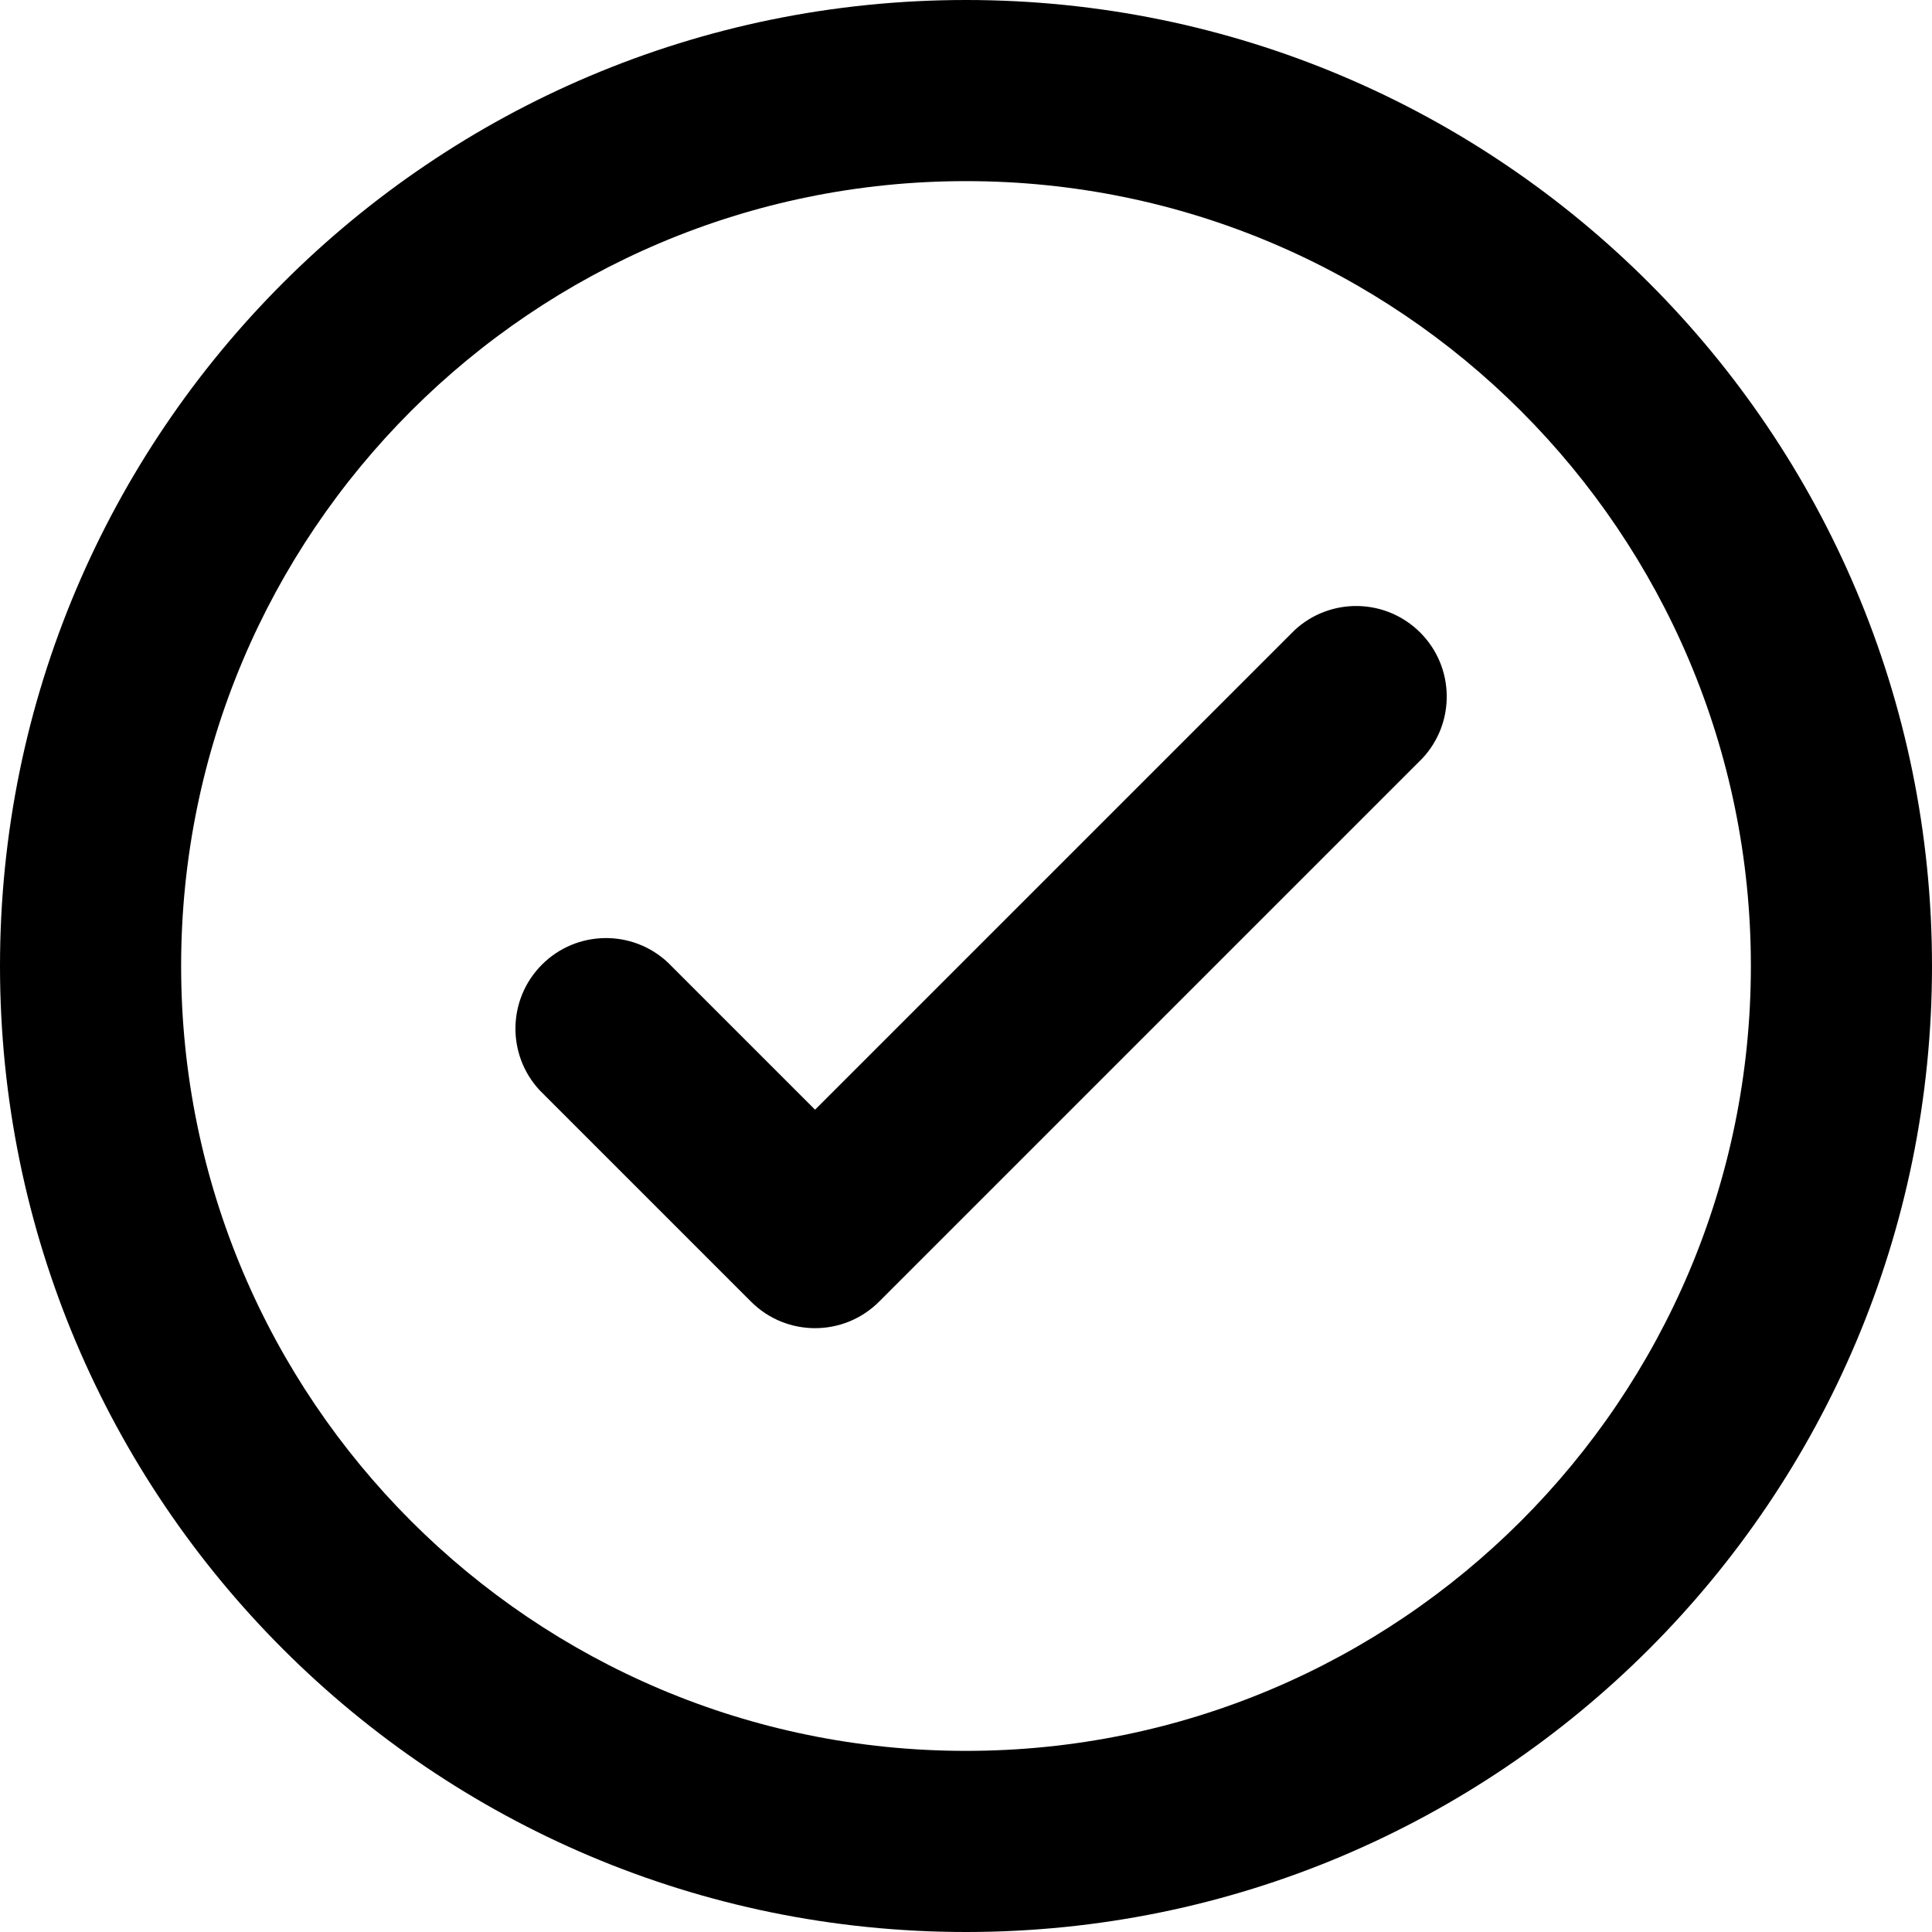
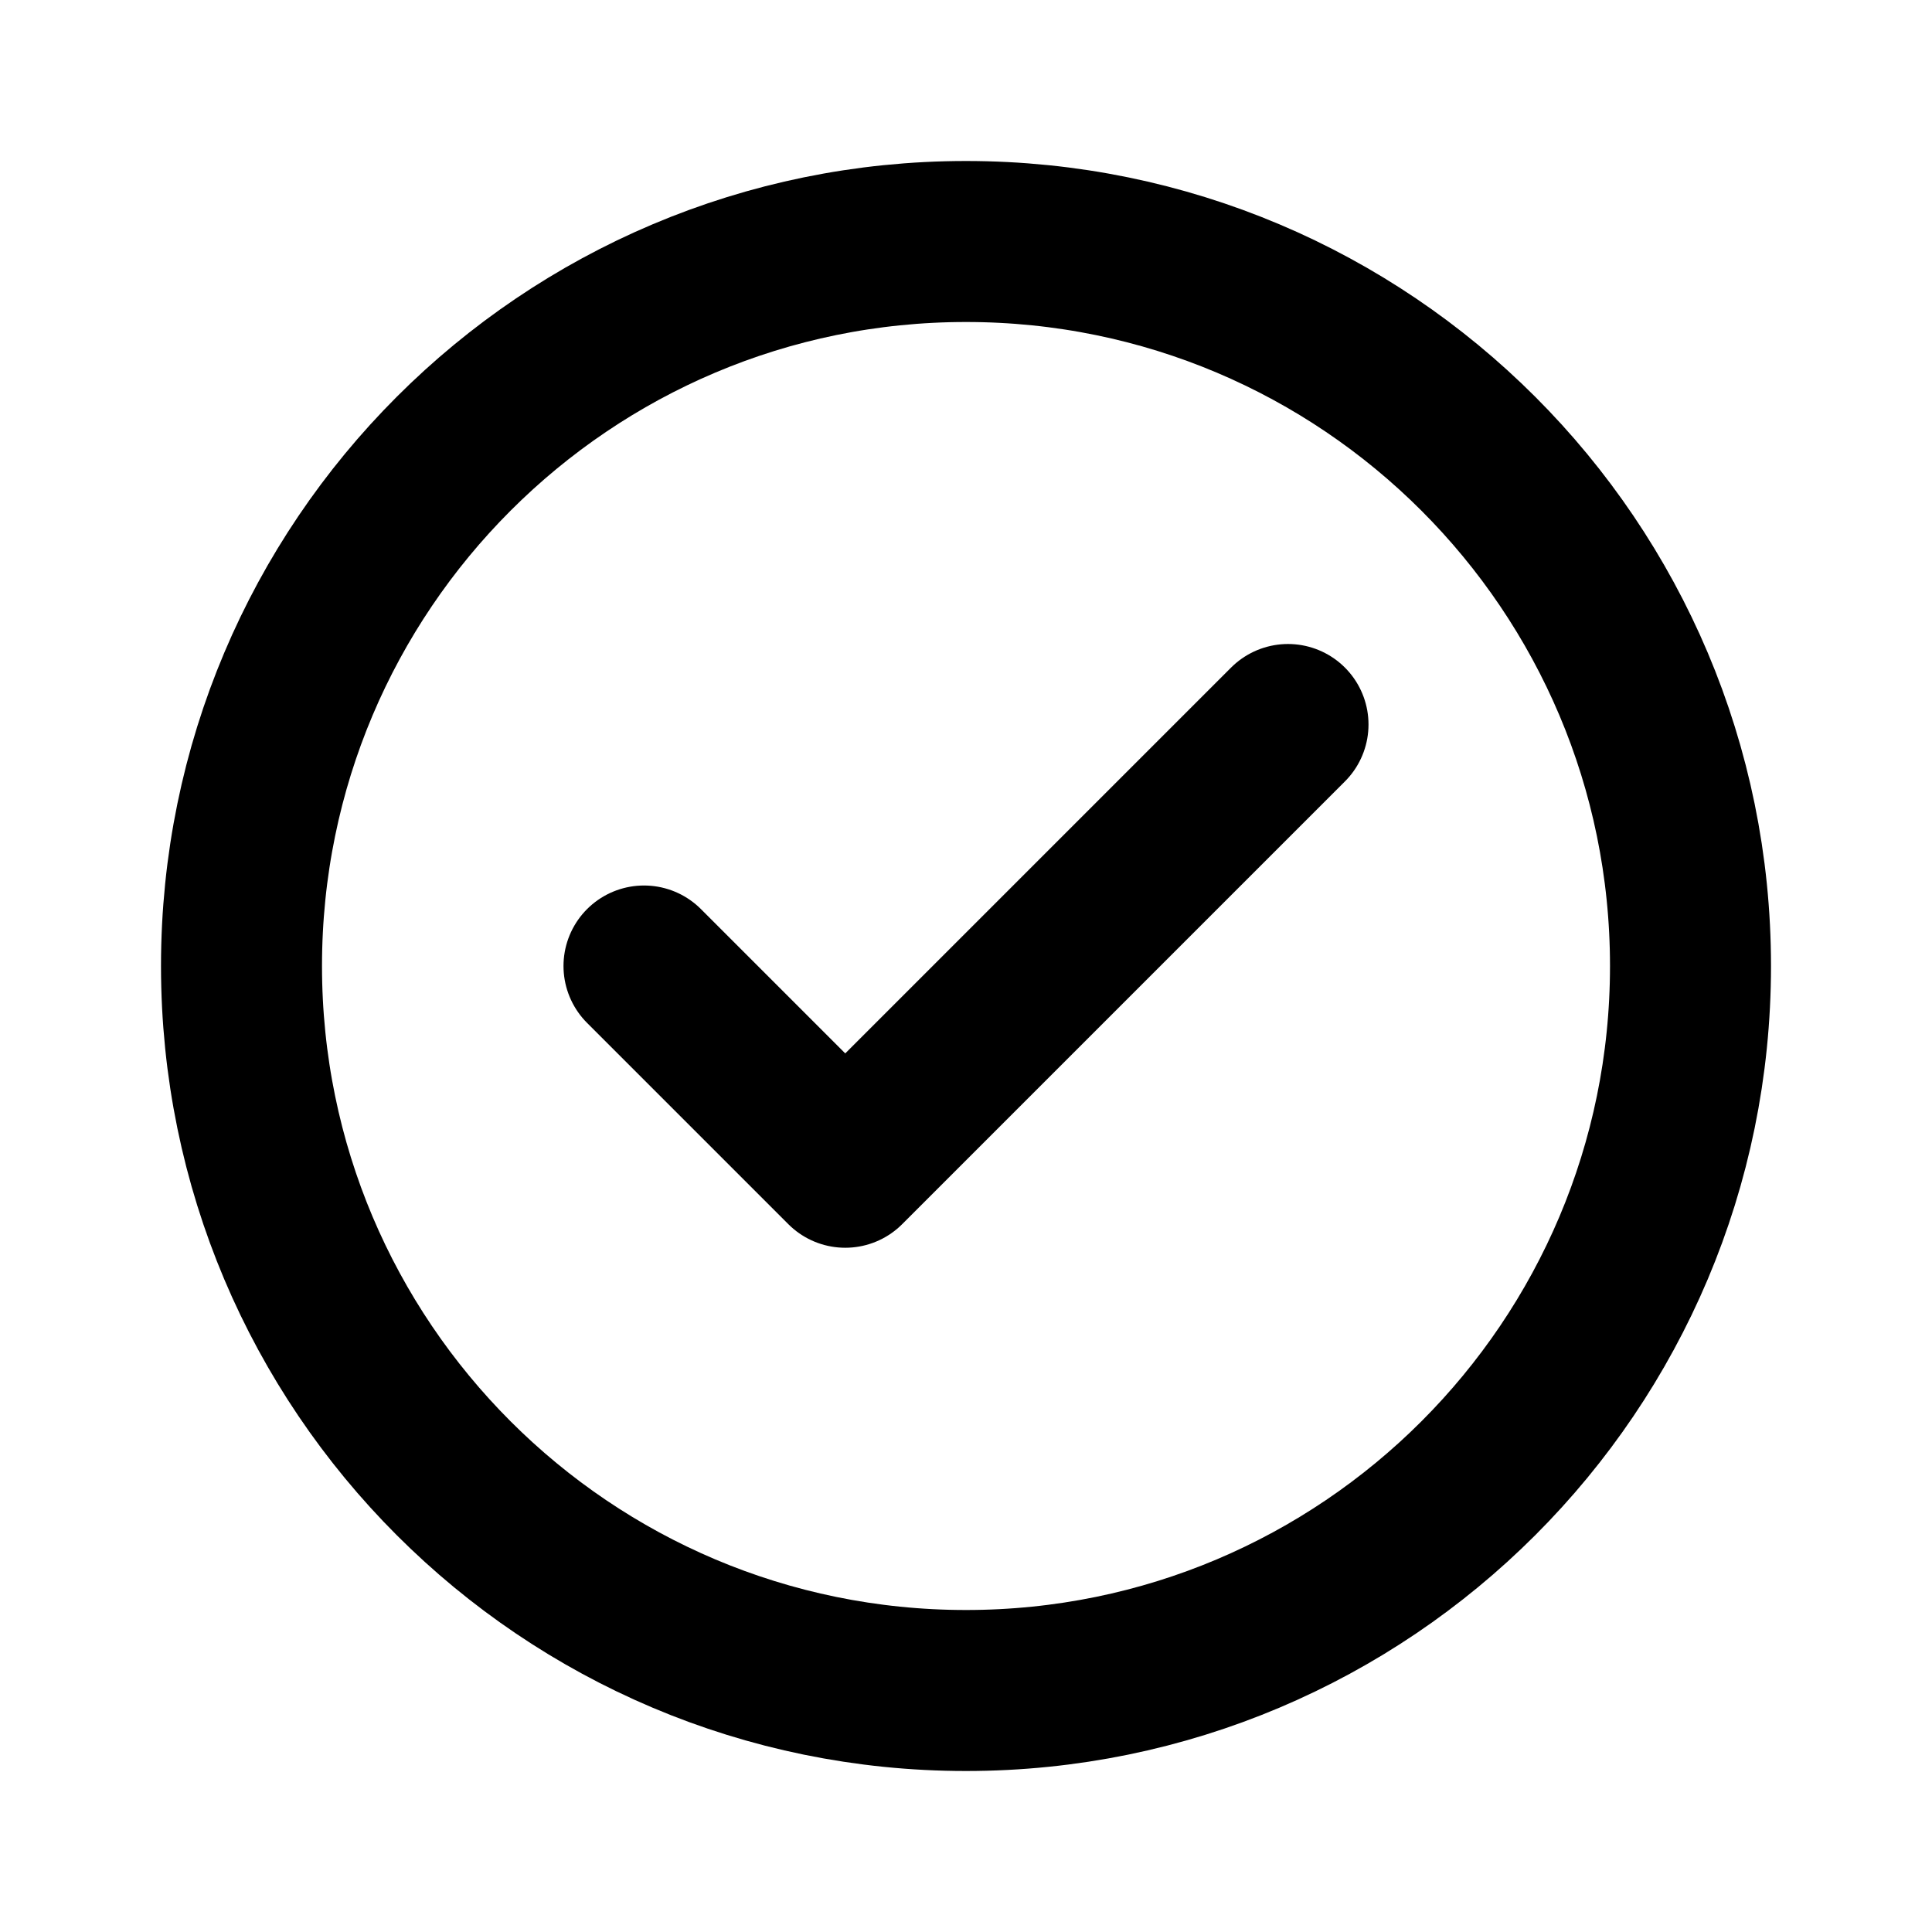
- <svg xmlns="http://www.w3.org/2000/svg" width="48" height="48" viewBox="0 0 16 16">
-   <path fill="#000000" fill-rule="evenodd" d="M14.5 8a6.5 6.5 0 1 1-13 0a6.5 6.5 0 0 1 13 0ZM16 8A8 8 0 1 1 0 8a8 8 0 0 1 16 0Zm-4.22-1.72a.75.75 0 0 0-1.06-1.06L6.75 9.19L5.53 7.97a.75.75 0 0 0-1.06 1.06l1.75 1.75a.75.75 0 0 0 1.06 0l4.5-4.5Z" clip-rule="evenodd" />
+ <svg xmlns="http://www.w3.org/2000/svg" width="48" height="48" viewBox="0 0 24 24" fill="none">
+   <circle cx="12" cy="12" r="9" stroke="#000000" stroke-width="2" stroke-linecap="round" stroke-linejoin="round" />
+   <path d="m8 12 2.5 2.5L16 9" stroke="#000000" stroke-width="2" stroke-linecap="round" stroke-linejoin="round" />
</svg>
